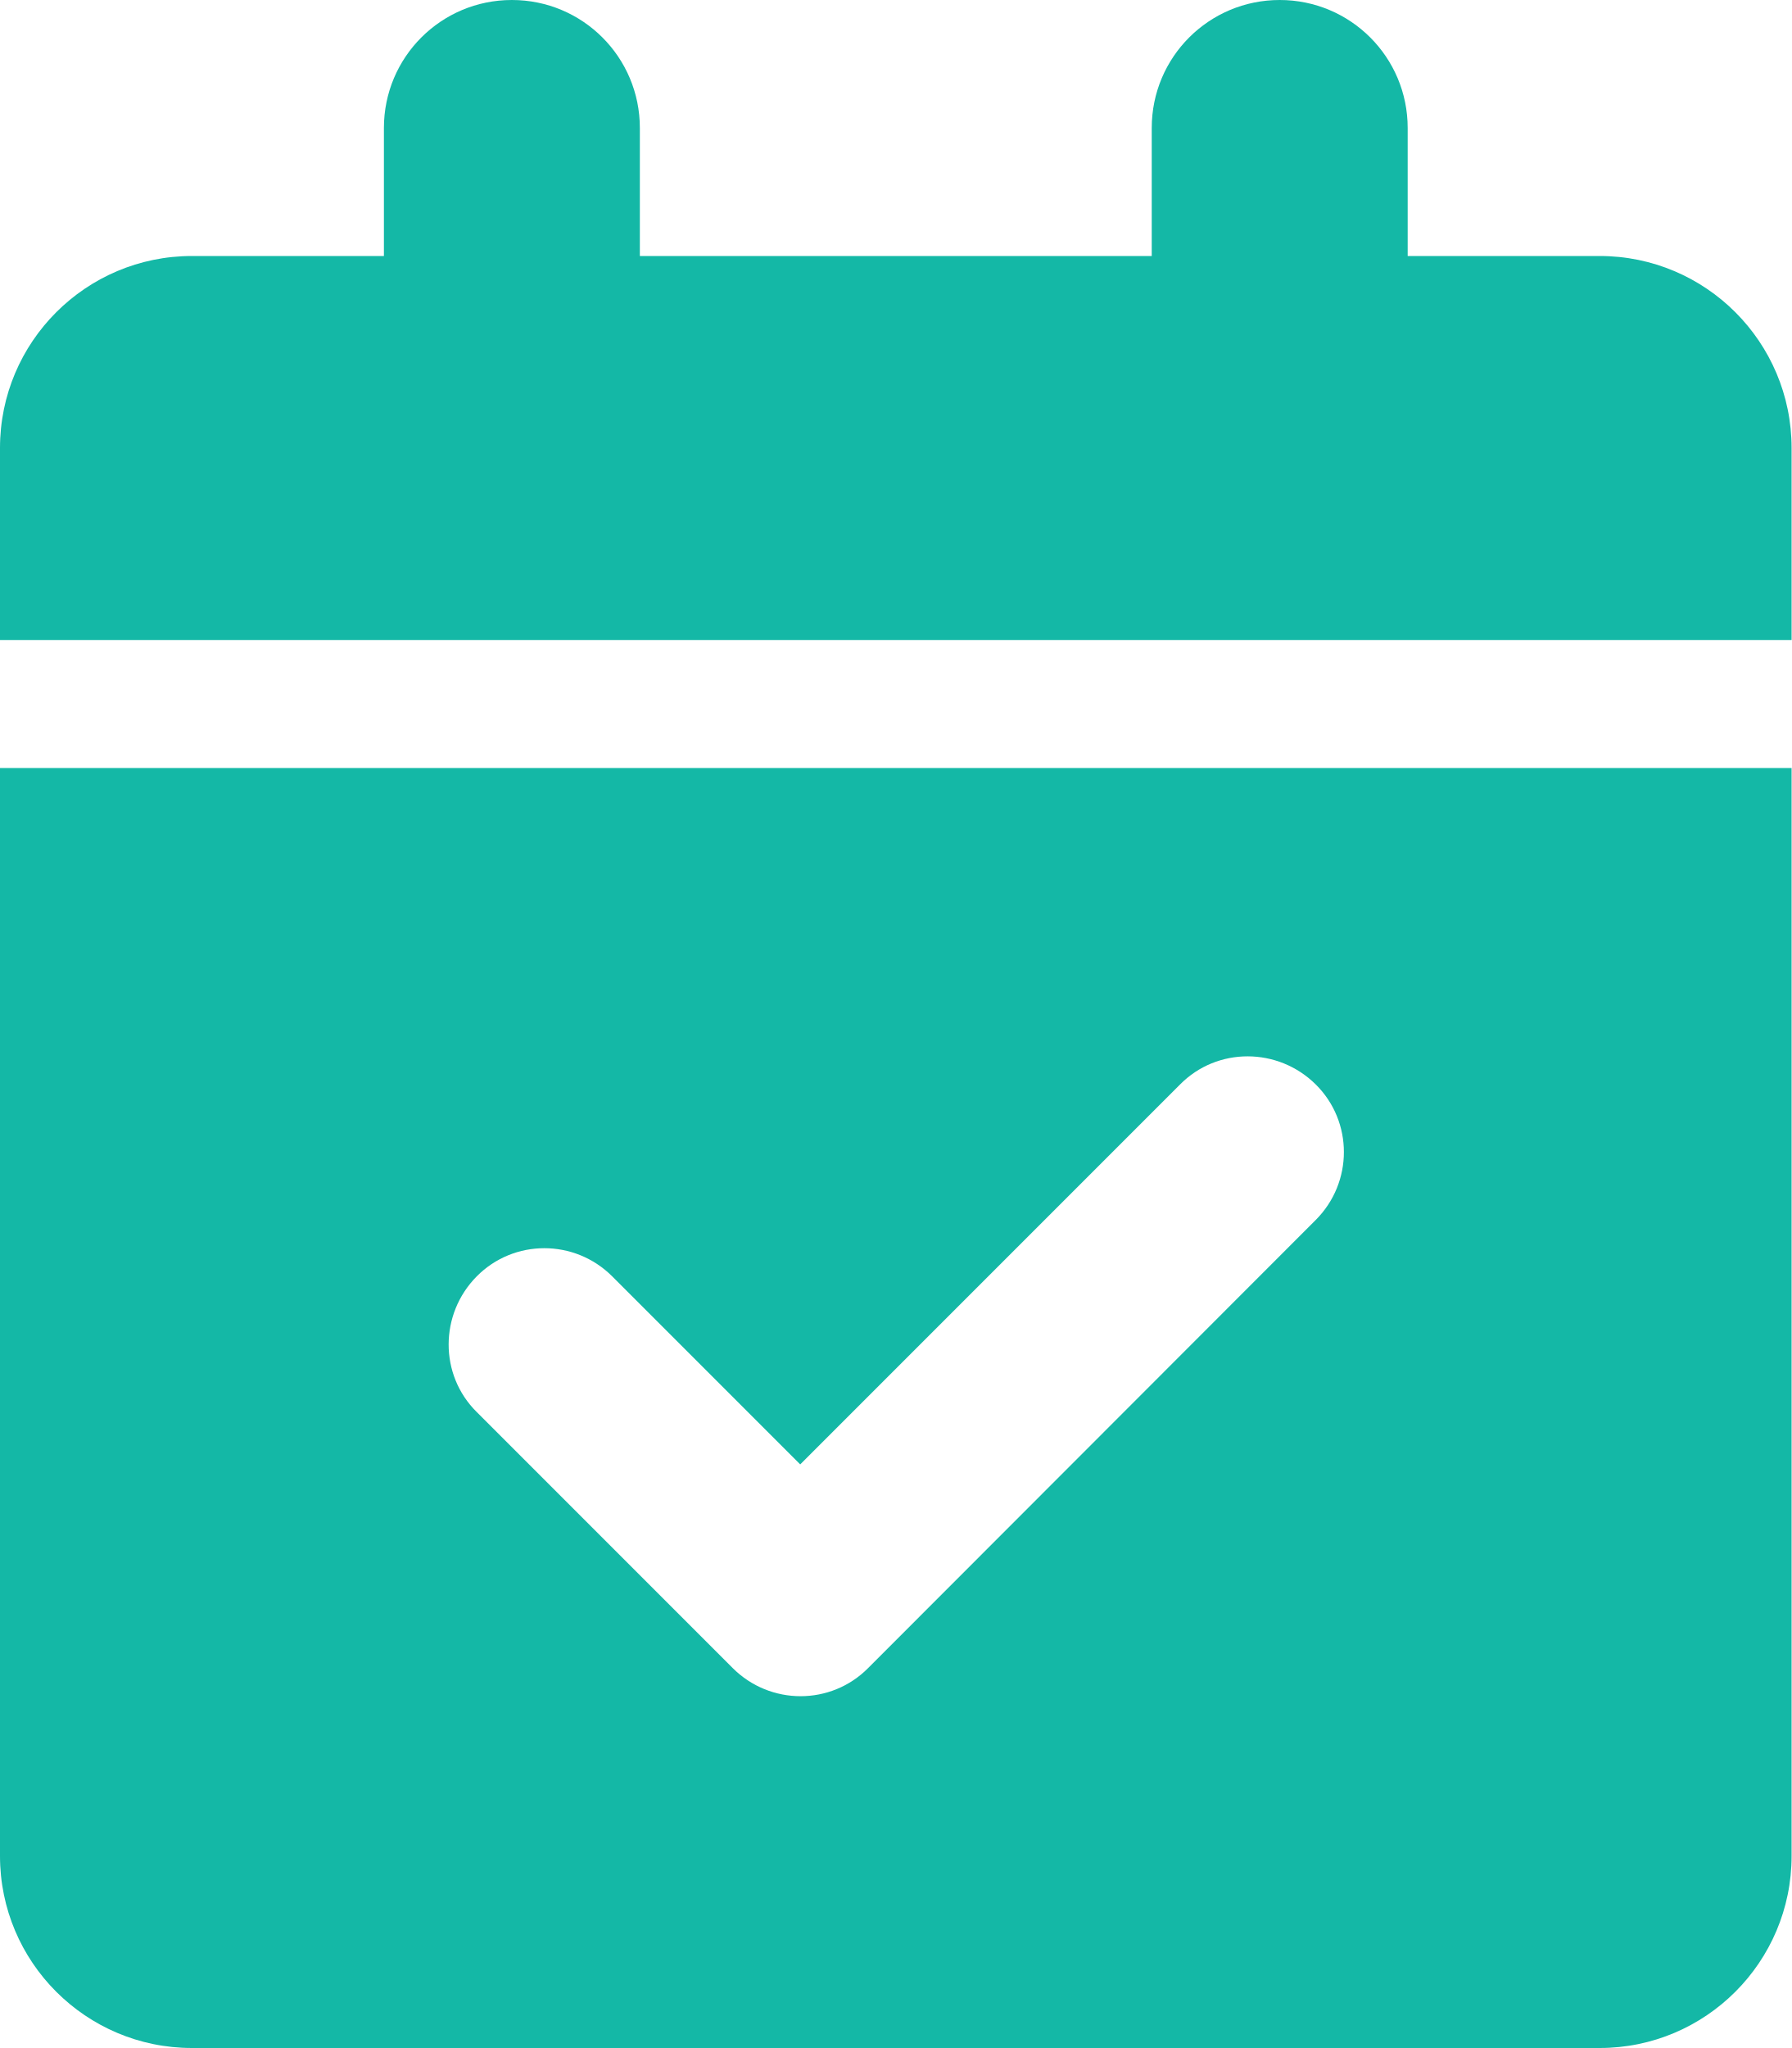
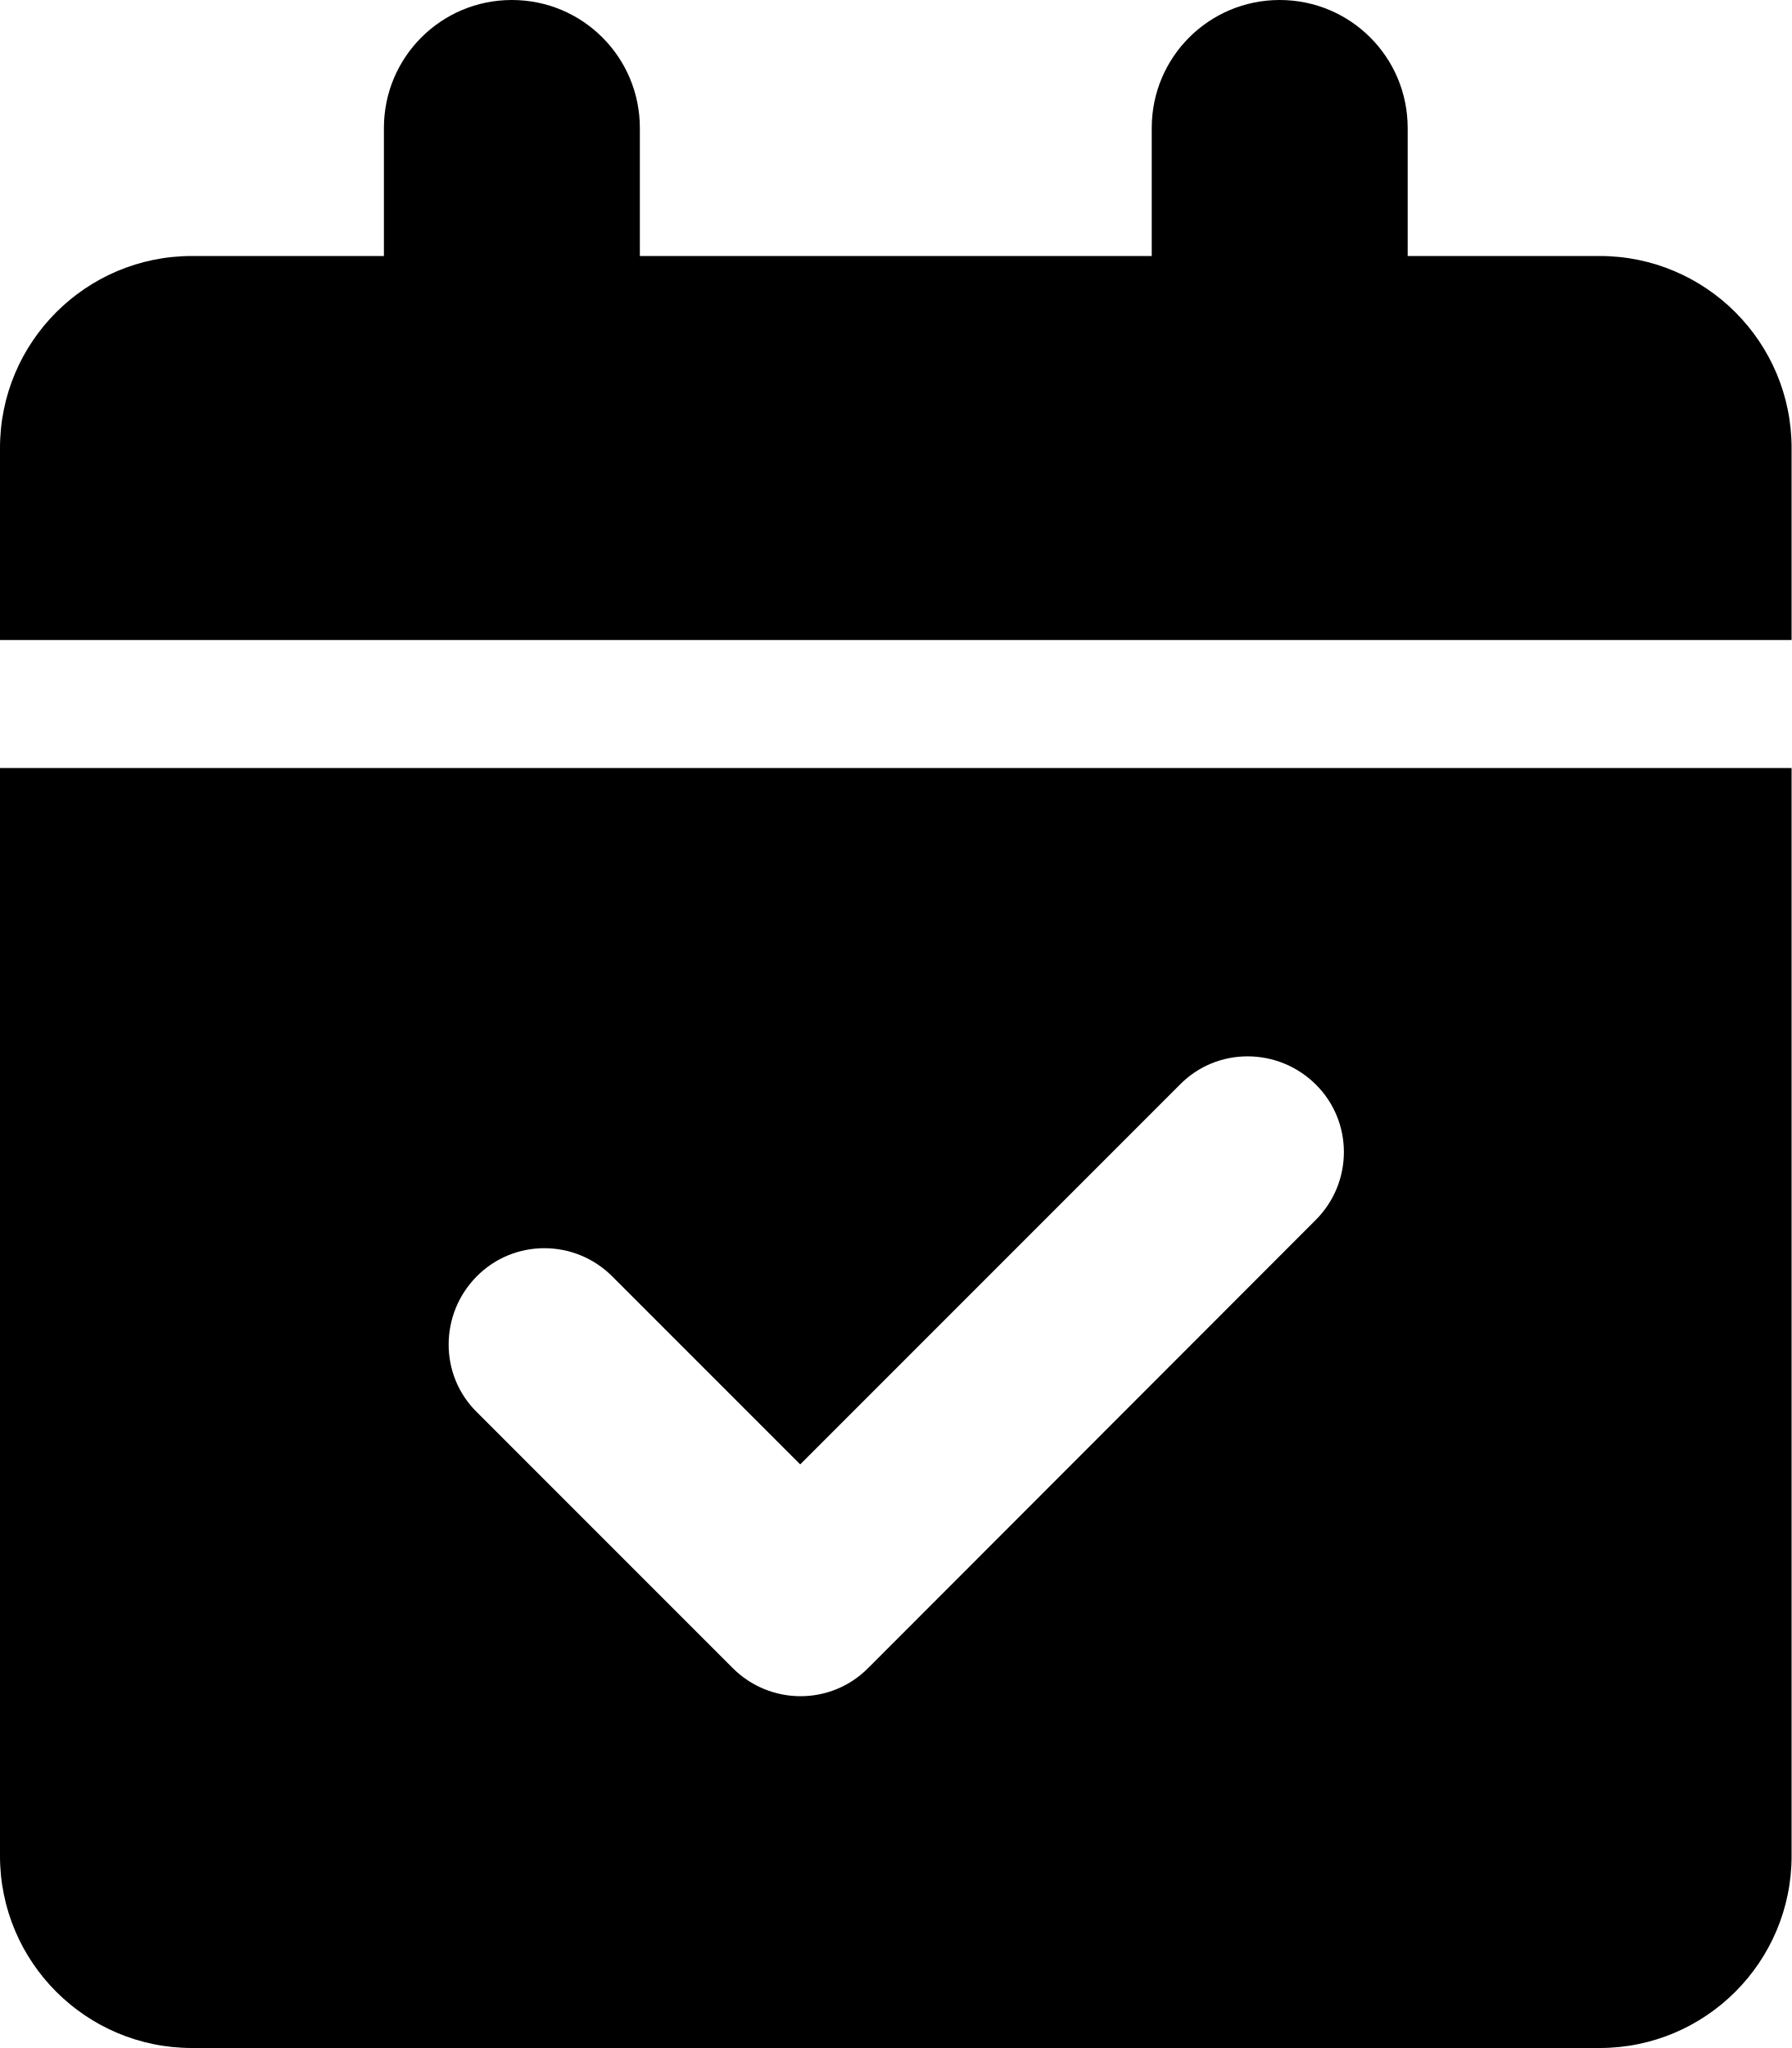
- <svg xmlns="http://www.w3.org/2000/svg" viewBox="0 0 448 512" fill="#14b8a6">
+ <svg xmlns="http://www.w3.org/2000/svg" viewBox="0 0 448 512">
  <path d="M128 0c17.7 0 32 14.3 32 32V64H288V32c0-17.7 14.3-32 32-32s32 14.3 32 32V64h48c26.5 0 48 21.5 48 48v48H0V112C0 85.5 21.5 64 48 64H96V32c0-17.7 14.3-32 32-32zM0 192H448V464c0 26.5-21.5 48-48 48H48c-26.5 0-48-21.5-48-48V192zM329 305c9.4-9.4 9.4-24.6 0-33.9s-24.6-9.4-33.9 0l-95 95-47-47c-9.4-9.4-24.6-9.4-33.9 0s-9.4 24.6 0 33.9l64 64c9.4 9.4 24.6 9.4 33.9 0L329 305z" />
</svg>
